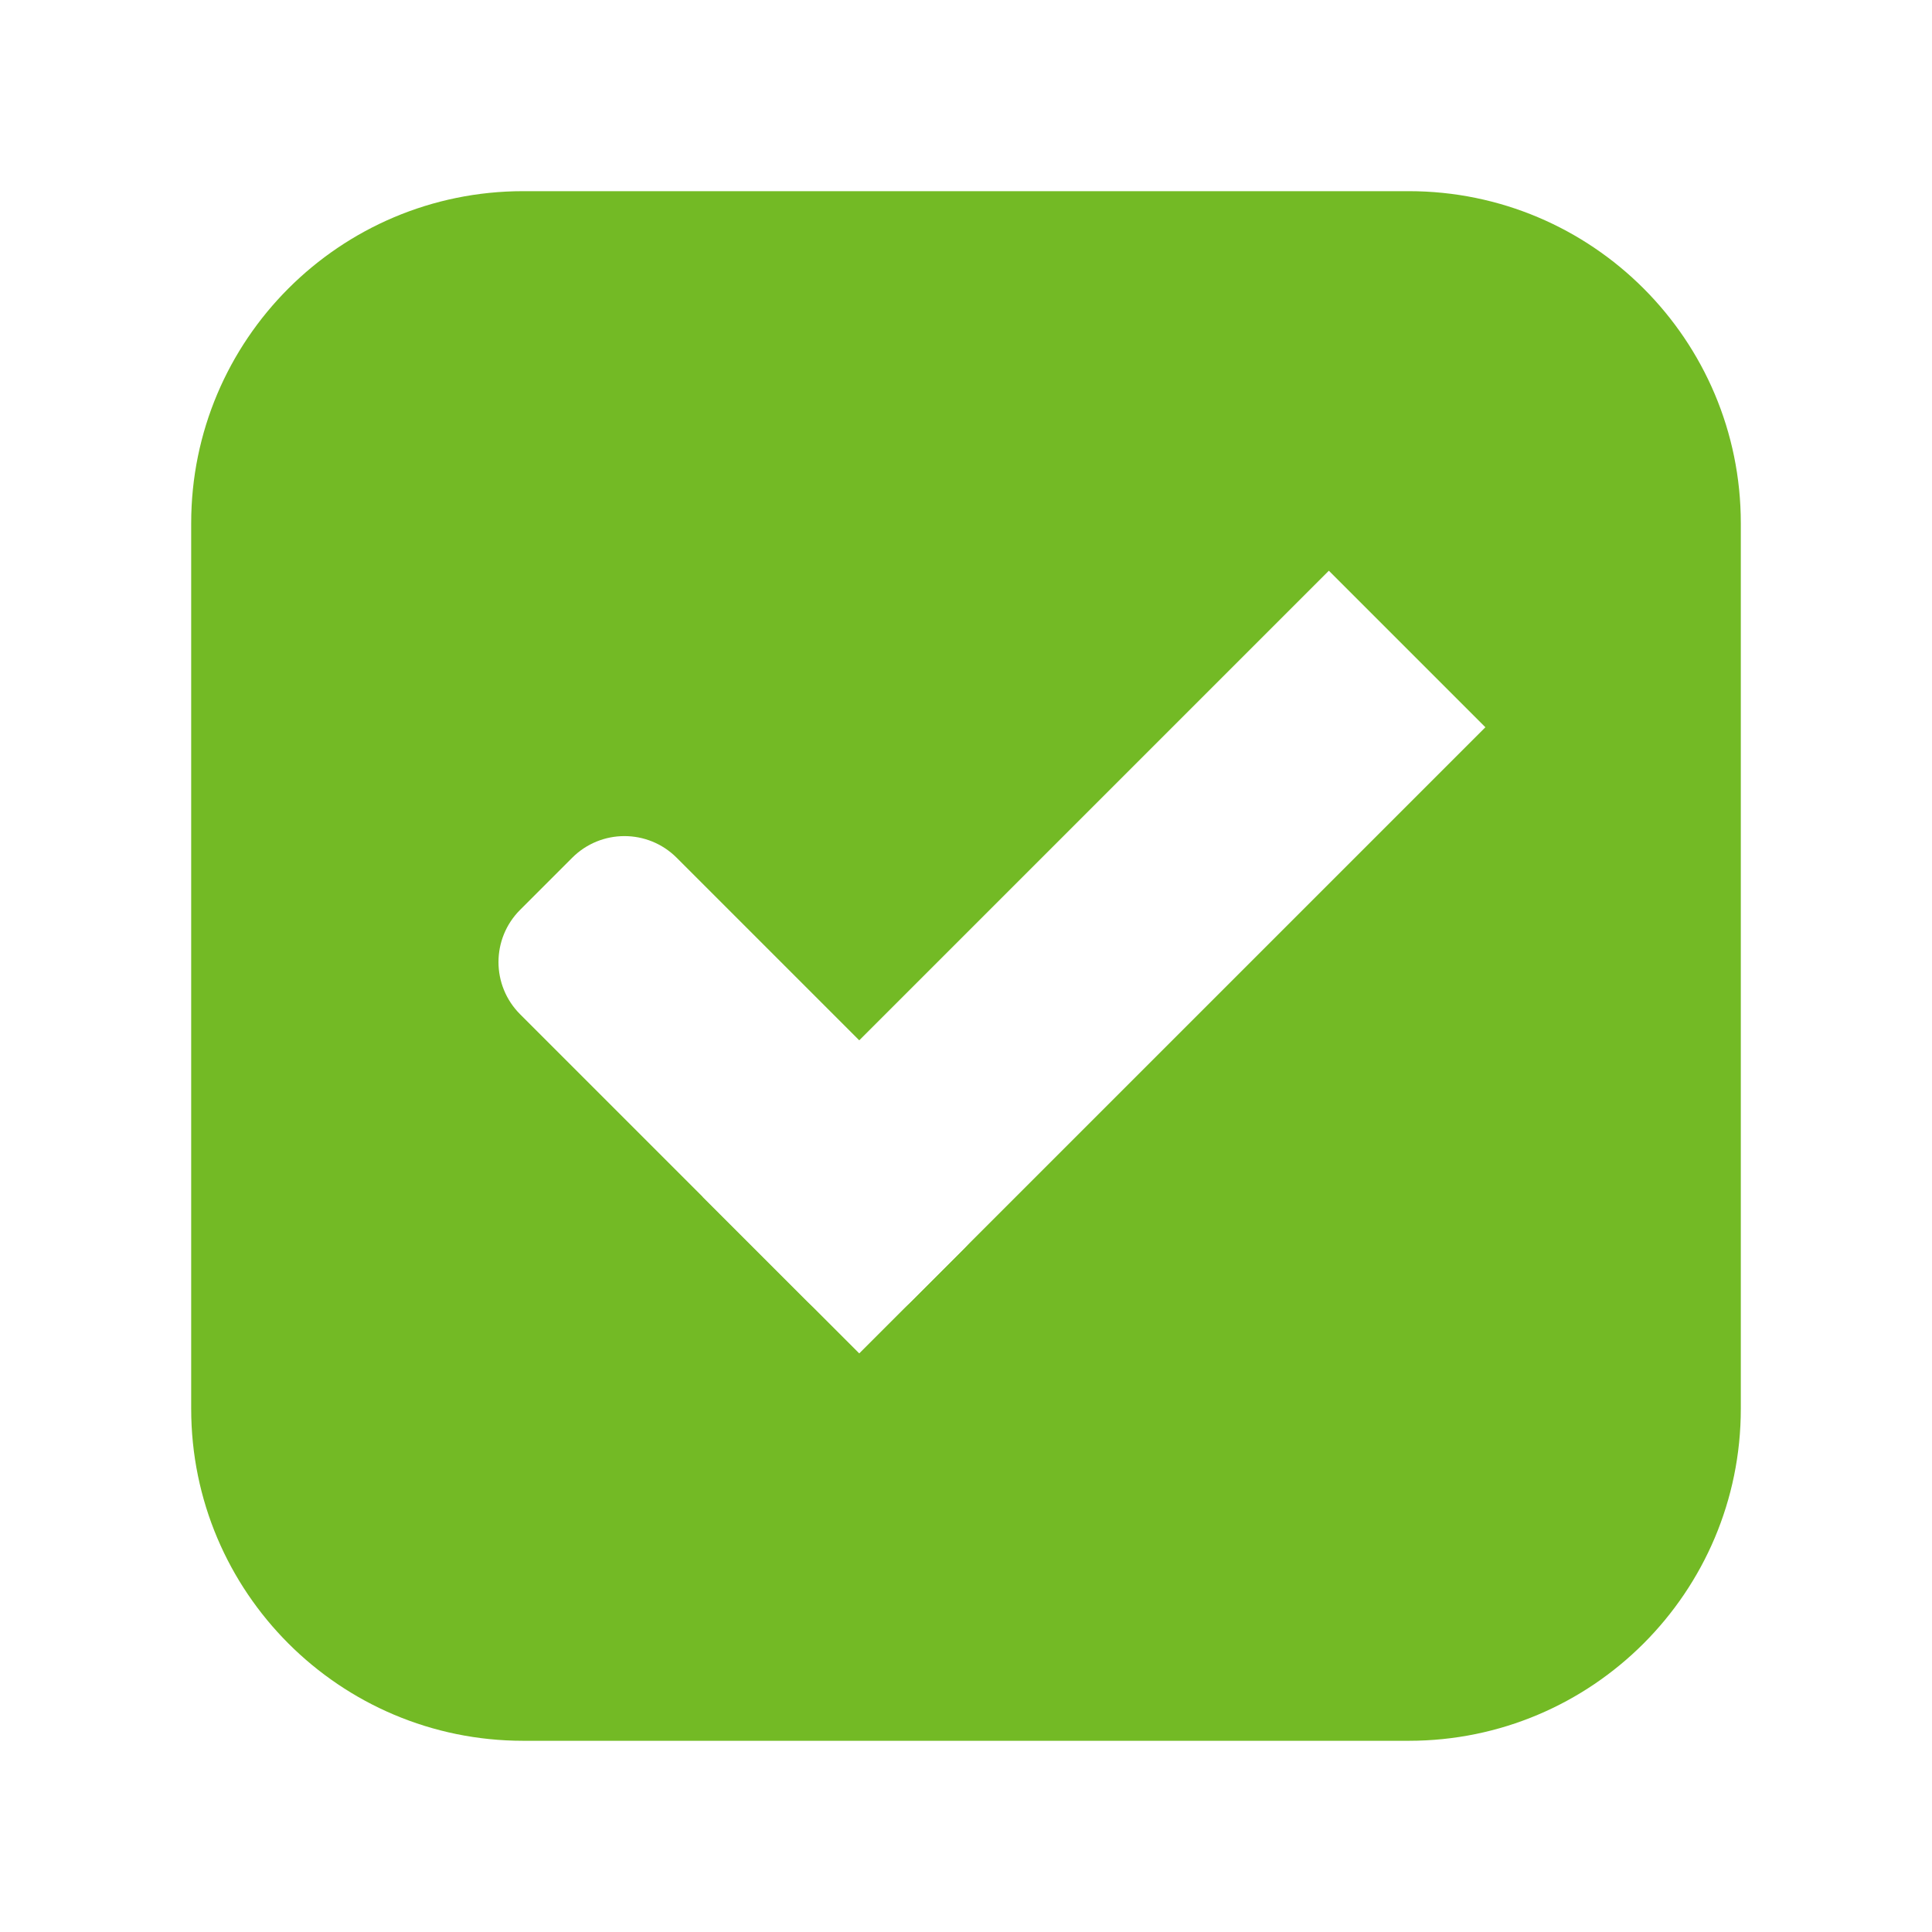
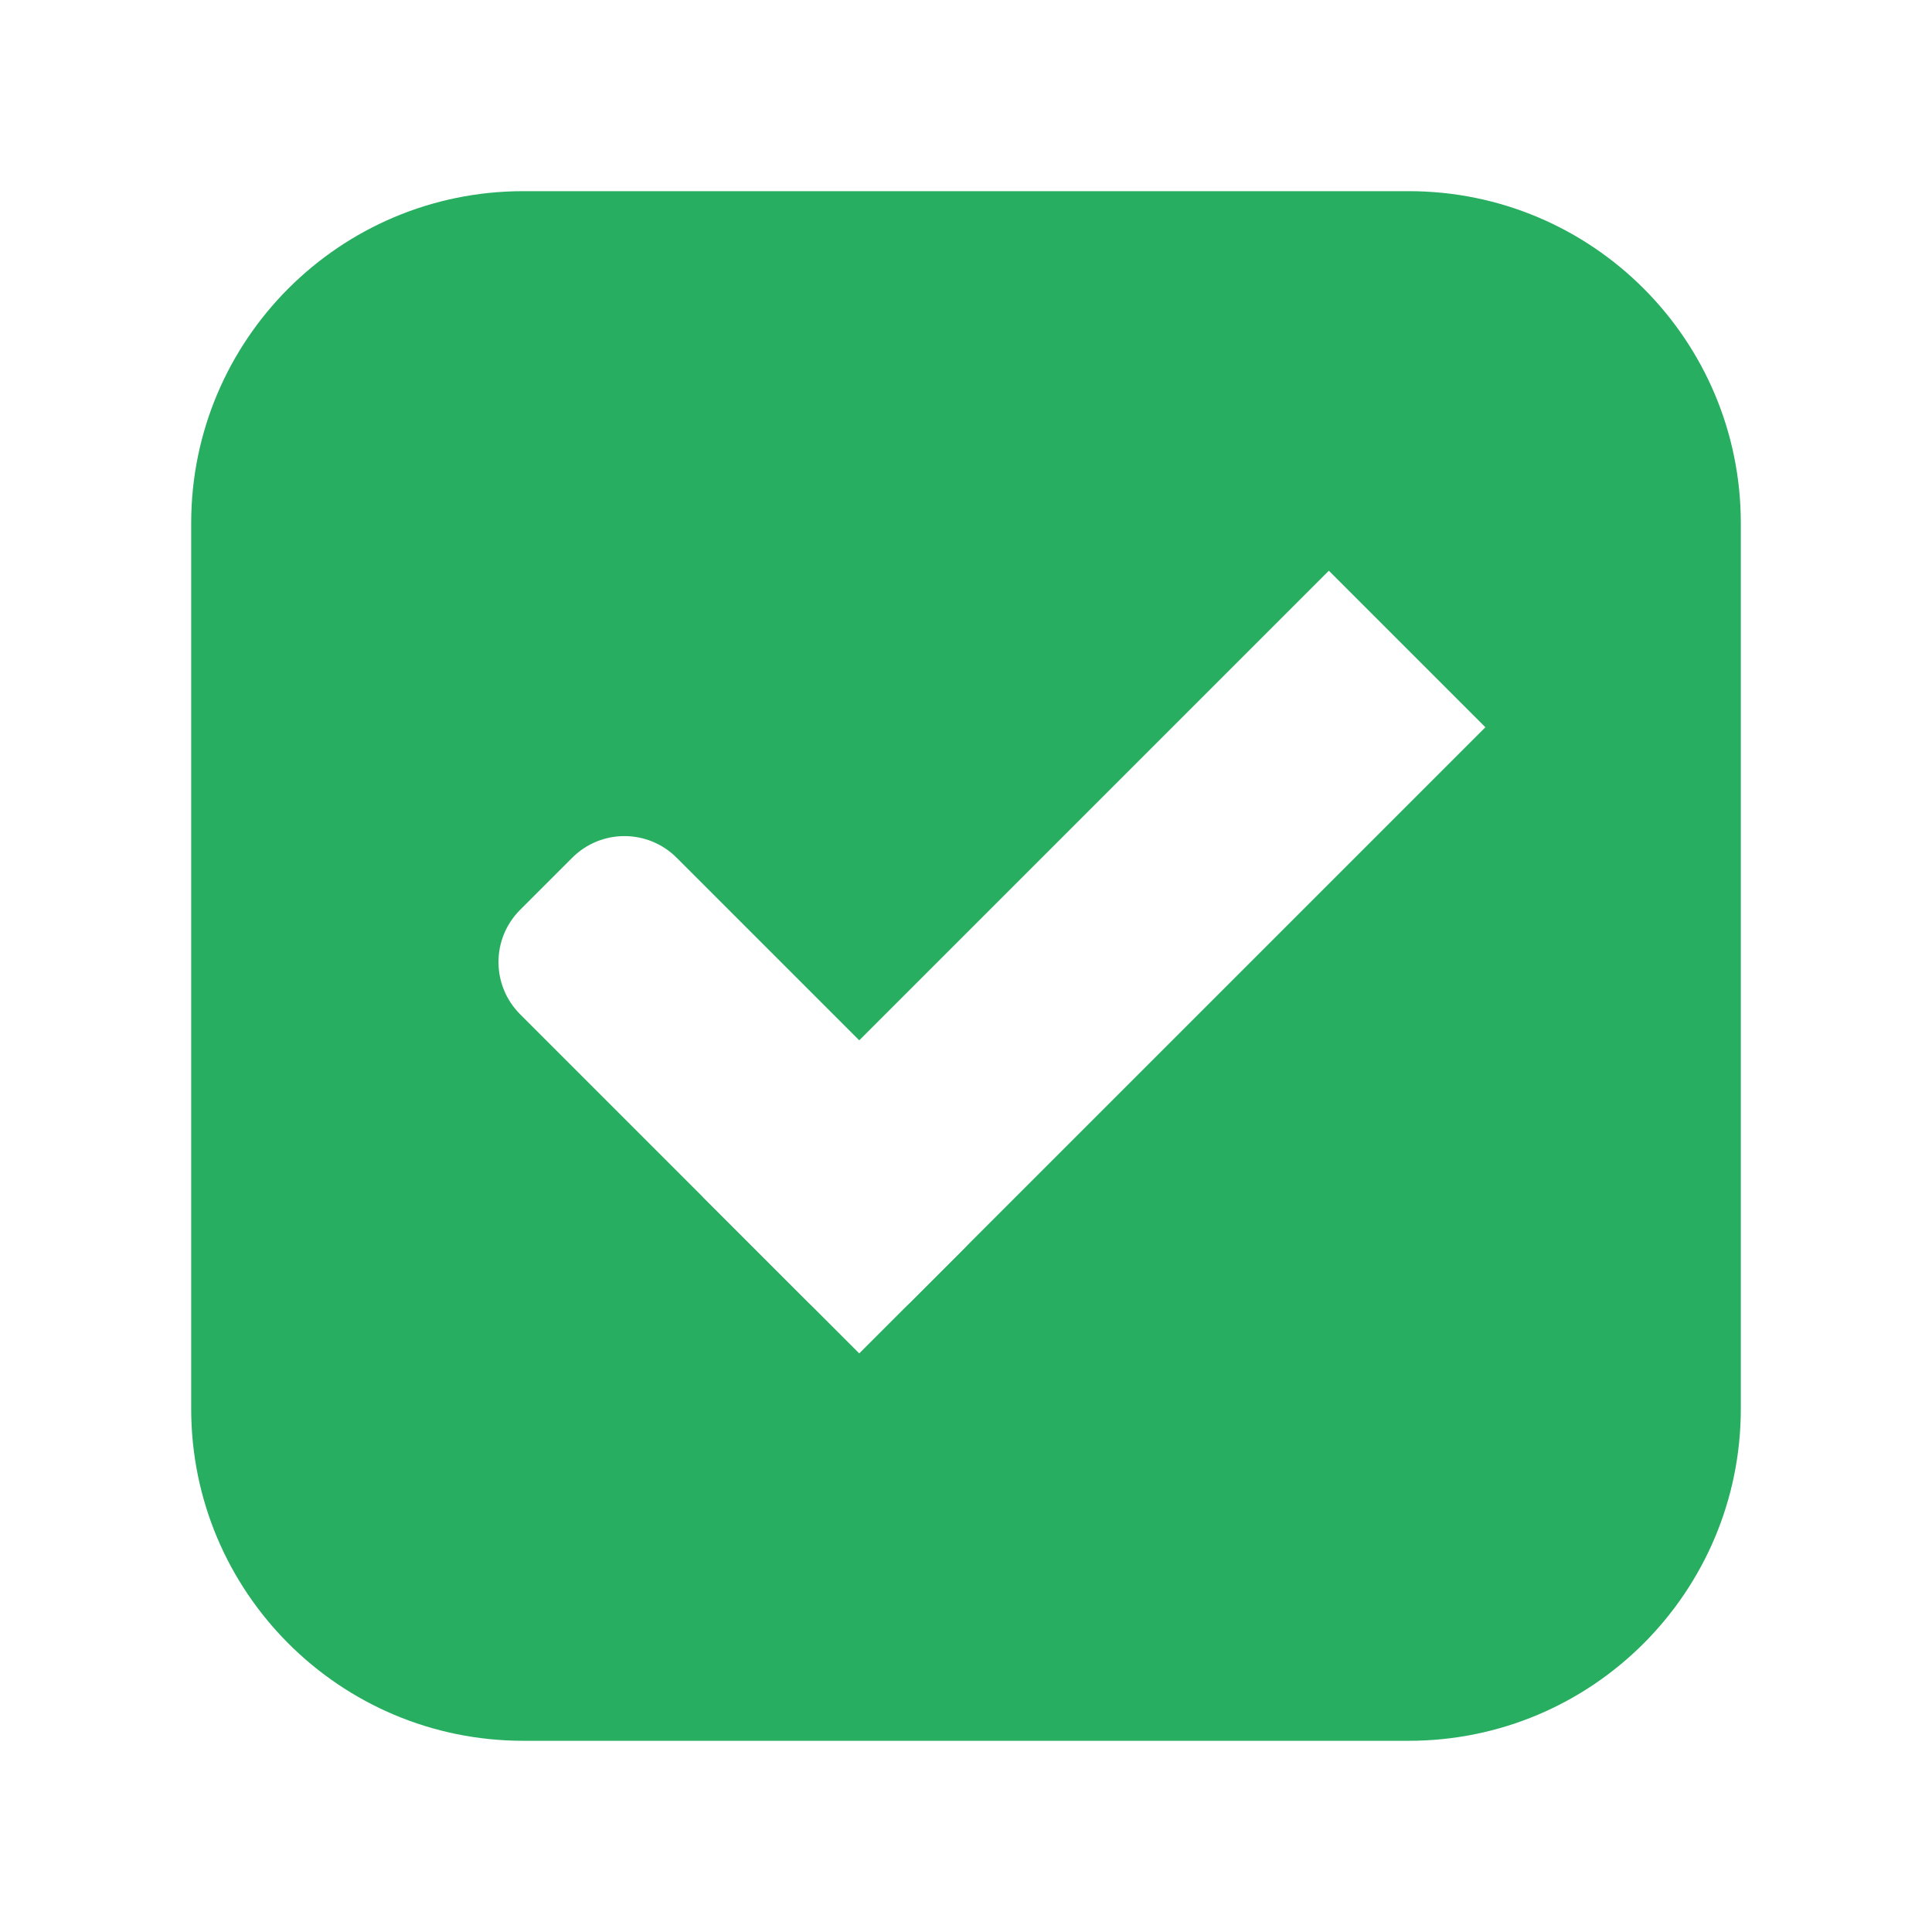
<svg xmlns="http://www.w3.org/2000/svg" xmlns:ns1="http://www.openswatchbook.org/uri/2009/osb" xmlns:xlink="http://www.w3.org/1999/xlink" width="24" height="24" viewBox="0 0 24 24" fill="#FF4081" version="1.1" id="svg4">
  <defs id="defs8">
    <linearGradient id="dark_fg_color-9" ns1:paint="solid">
      <stop style="stop-color:#ffffff;stop-opacity:1;" offset="0" id="stop7036" />
    </linearGradient>
-     <linearGradient xlink:href="#primary_color-3" id="linearGradient5399" gradientUnits="userSpaceOnUse" />
    <linearGradient id="primary_color-3" ns1:paint="solid">
-       <stop style="stop-color: #73BA25;stop-opacity:1;" offset="0" id="stop5679" />
+       <stop style="stop-color:#e95420;stop-opacity:1;" offset="0" id="stop5679" />
    </linearGradient>
-     <linearGradient xlink:href="#dark_fg_color-9" id="linearGradient5401" gradientUnits="userSpaceOnUse" x1="10.5" y1="1033.362" x2="10.5" y2="1035.362" />
-     <linearGradient xlink:href="#dark_fg_color-9" id="linearGradient5403" gradientUnits="userSpaceOnUse" x1="12" y1="1027.362" x2="12" y2="1035.362" />
+     <linearGradient xlink:href="#dark_fg_color-9" id="linearGradient5755" gradientUnits="userSpaceOnUse" x1="8" y1="1034.362" x2="13" y2="1034.362" />
+     <linearGradient xlink:href="#dark_fg_color-9" id="linearGradient5757" gradientUnits="userSpaceOnUse" x1="11" y1="1031.362" x2="13" y2="1031.362" />
  </defs>
-   <g transform="matrix(1.375,0,0,1.375,-48.5,0.5019989)" style="display:inline;opacity:1" id="checkbox-checked">
-     <g id="checkbox-5" style="display:inline" transform="translate(19)">
-       <g id="sdsd-7">
-         <g transform="translate(0,-30)" id="scdsdcd-5">
-           <g transform="matrix(0.9295198,0,0,0.9291437,-156.7507,-212.9618)" id="g15812-6-6-1-5" style="display:inline">
-             <g style="display:inline" id="g5489-2-9-6-8-8-53" transform="matrix(0.5089163,0,0,0.5173982,161.7932,197.5643)">
-               <g id="g5428-8-1-4-0-0-4" />
+   <g transform="matrix(1.375,0,0,1.375,-48.5,0.5019989)" style="display:inline;opacity:1" id="checkbox-checked-dark">
+     <g id="checkbox-5-59" style="display:inline" transform="translate(19)">
+       <g id="sdsd-7-54">
+         <g transform="translate(0,-30)" id="scdsdcd-5-8">
+           <g transform="matrix(0.9295198,0,0,0.9291437,-156.7507,-212.9618)" id="g15812-6-6-1-5-4" style="display:inline">
+             <g style="display:inline" id="g5489-2-9-6-8-8-53-5" transform="matrix(0.5089163,0,0,0.5173982,161.7932,197.5643)">
+               <g id="g5428-8-1-4-0-0-4-2" />
            </g>
          </g>
-           <rect style="color:#000000;display:inline;overflow:visible;visibility:visible;fill:none;stroke:none;stroke-width:2;marker:none;enable-background:accumulate" id="rect13523-7" width="16" height="16" x="17" y="30.362" />
-           <g id="g5400-6">
-             <rect rx="3" y="31.362" x="18" height="14" width="14" id="rect5147-9-1-5-7-6-7" style="color:#000000;display:inline;overflow:visible;visibility:visible;fill:url(#linearGradient5399);fill-opacity:1;stroke:#000000;stroke-width:0;stroke-linecap:butt;stroke-linejoin:round;stroke-miterlimit:4;stroke-dasharray:none;stroke-dashoffset:0;stroke-opacity:1;marker:none;enable-background:accumulate" ry="3" />
+           <rect style="color:#000000;display:inline;overflow:visible;visibility:visible;fill:none;stroke:none;stroke-width:2;marker:none;enable-background:accumulate" id="rect13523-7-11" width="16" height="16" x="17" y="30.362" />
+           <g id="g5400-6-68">
+             <rect rx="3" y="31.362" x="18" height="14" width="14" id="rect5147-9-1-5-7-6-7-4" style="color:#000000;display:inline;overflow:visible;visibility:visible;fill:#27ae60;fill-opacity:1;stroke:#000000;stroke-width:0;stroke-linecap:butt;stroke-linejoin:round;stroke-miterlimit:4;stroke-dasharray:none;stroke-dashoffset:0;stroke-opacity:1;marker:none;enable-background:accumulate" ry="3" />
          </g>
        </g>
      </g>
    </g>
-     <g id="checkbox-checked-dark-7" transform="translate(36,-1036)" style="display:inline">
-       <g id="g3981-6-4" transform="rotate(45,-3.260445,1033.662)" style="opacity:0.85;fill:#1a1a1a;fill-opacity:1" />
-       <g id="g4049-2" transform="rotate(45,7.499994,1026.362)">
-         <g id="g4056-7" transform="translate(12.37438,11.53123)">
-           <g id="g3981-0" transform="translate(-3,-4.999983)" style="fill:#3b3c3e;fill-opacity:1">
-             <rect ry="0.667" rx="0.667" y="1033.362" x="8" height="2" width="5" id="rect3977-39" style="fill:url(#linearGradient5401);fill-opacity:1;stroke:none" />
-             <rect ry="0" y="1027.362" x="11" height="8" width="2" id="rect3979-7" style="fill:url(#linearGradient5403);fill-opacity:1;stroke:none" />
+     <g id="checkbox-checked-dark-7-37" transform="translate(36,-1036)" style="display:inline">
+       <g id="g3981-6-4-97" transform="rotate(45,-3.260445,1033.662)" style="opacity:0.85;fill:#1a1a1a;fill-opacity:1" />
+       <g id="g4049-2-5" transform="rotate(45,7.499994,1026.362)">
+         <g id="g4056-7-6" transform="translate(12.37438,11.53123)">
+           <g id="g3981-0-8" transform="translate(-3,-4.999983)" style="fill:#3b3c3e;fill-opacity:1">
+             <rect ry="0.667" rx="0.667" y="1033.362" x="8" height="2" width="5" id="rect3977-39-90" style="fill:url(#linearGradient5755);fill-opacity:1;stroke:none" />
+             <rect ry="0" y="1027.362" x="11" height="8" width="2" id="rect3979-7-60" style="fill:url(#linearGradient5757);fill-opacity:1;stroke:none" />
          </g>
-           <rect style="fill:#eeeeee;fill-opacity:0;stroke:none" id="rect4047-81" width="3" height="1" x="5" y="-8" transform="translate(0,1036.362)" />
+           <rect style="fill:#eeeeee;fill-opacity:0;stroke:none" id="rect4047-81-5" width="3" height="1" x="5" y="-8" transform="translate(0,1036.362)" />
        </g>
      </g>
    </g>
  </g>
</svg>
